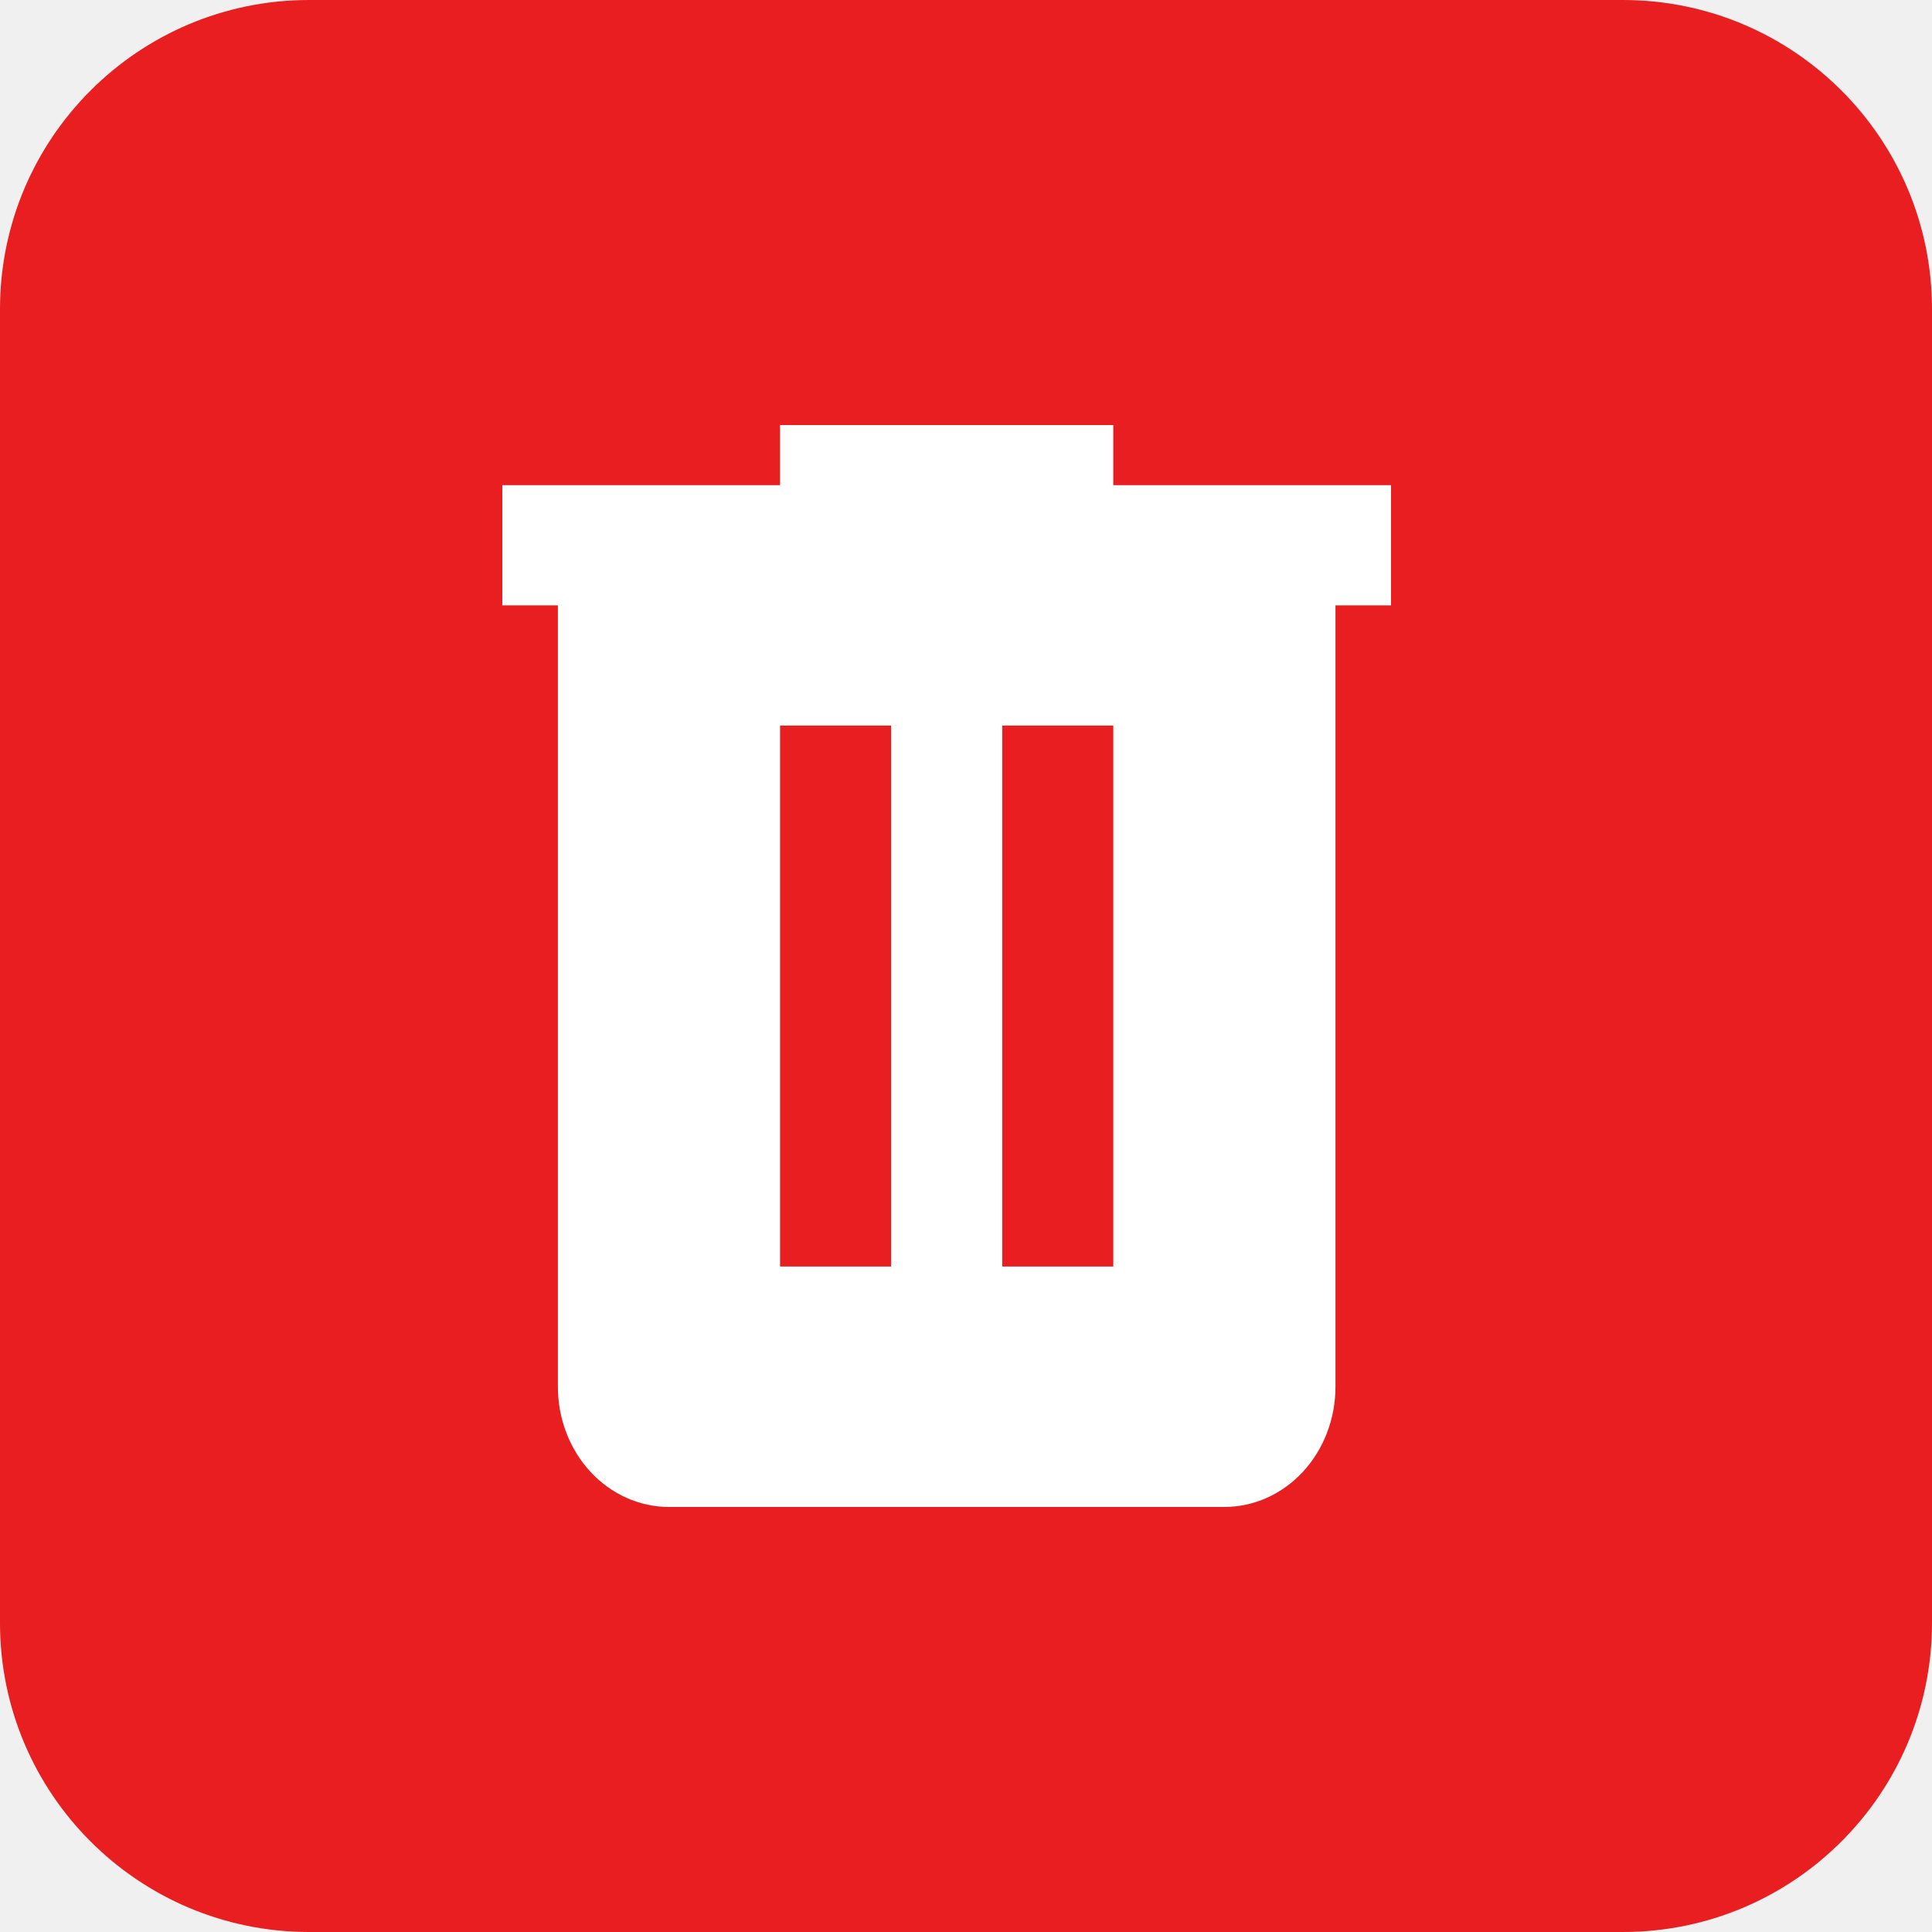
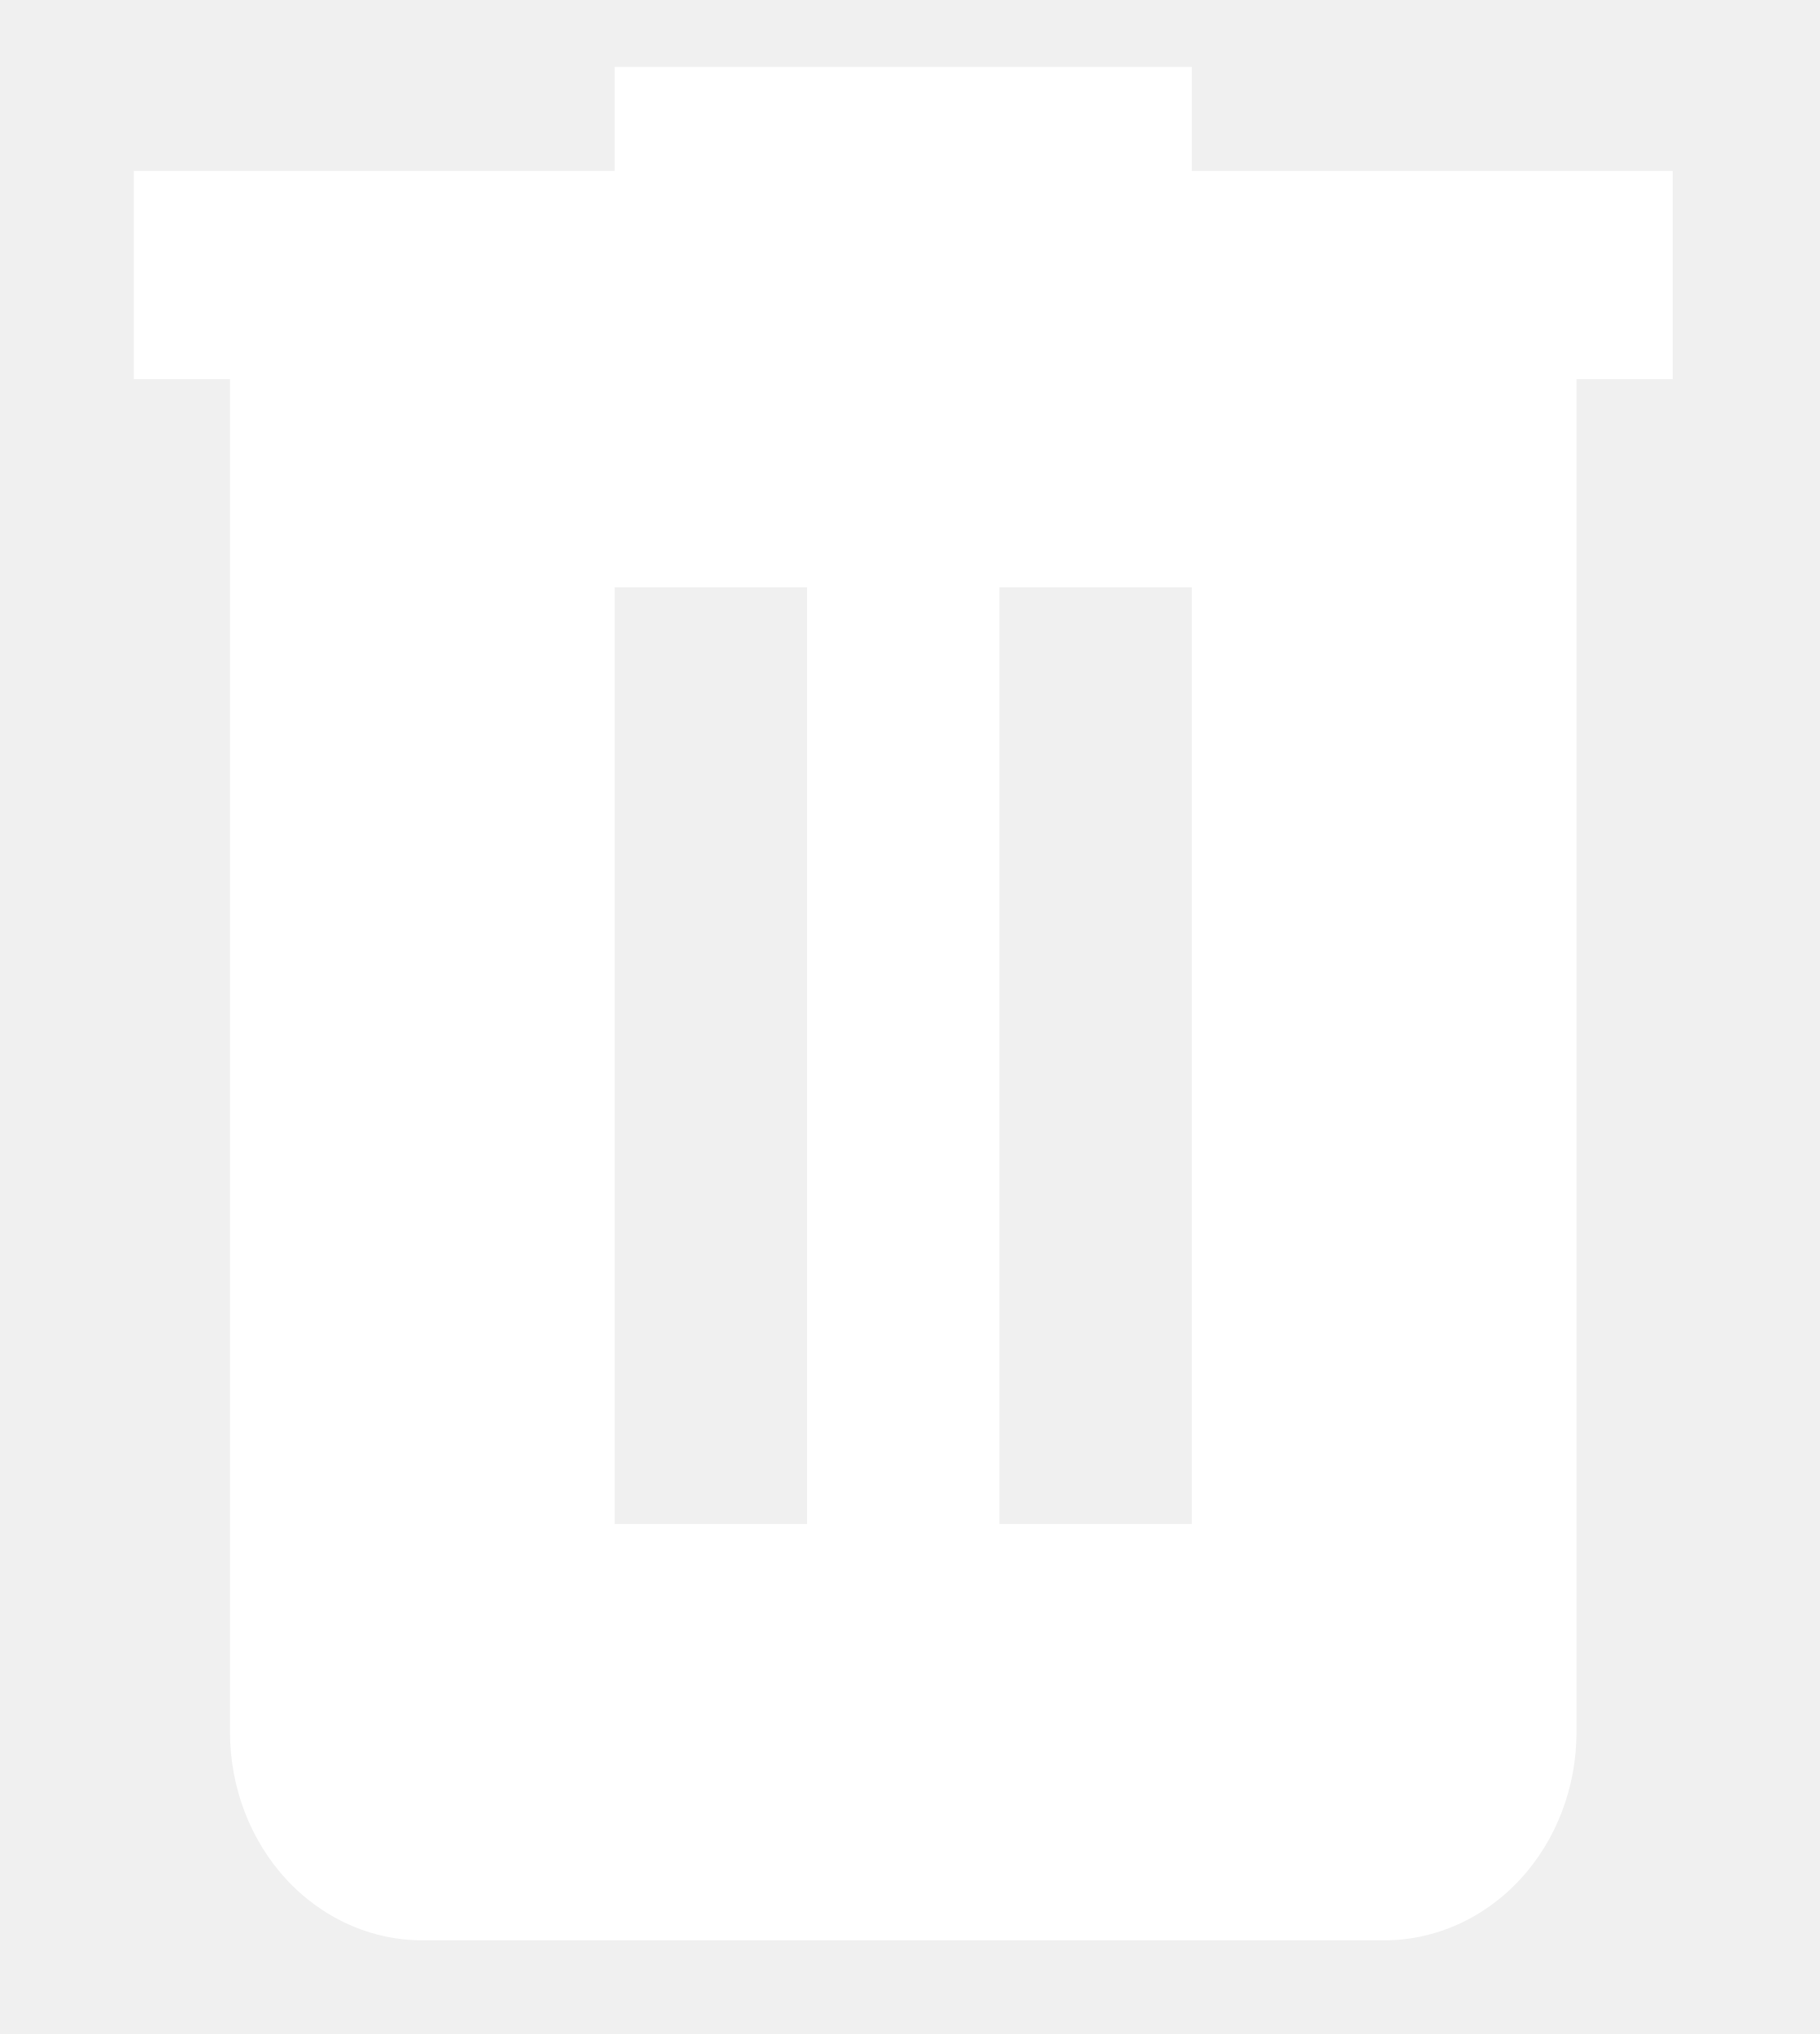
- <svg xmlns="http://www.w3.org/2000/svg" width="50" height="50" viewBox="0 0 50 50" fill="none">
-   <rect x="50" y="50" width="50" height="50" rx="8" transform="rotate(180 50 50)" fill="#E81E21" />
-   <path d="M20.188 11V12.556H13V15.667H14.438V35.889C14.438 36.714 14.74 37.505 15.28 38.089C15.819 38.672 16.55 39 17.312 39H31.688C32.45 39 33.181 38.672 33.72 38.089C34.26 37.505 34.562 36.714 34.562 35.889V15.667H36V12.556H28.812V11H20.188ZM20.188 18.778H23.062V32.778H20.188V18.778ZM25.938 18.778H28.812V32.778H25.938V18.778Z" fill="white" />
+ <svg xmlns="http://www.w3.org/2000/svg" width="34" height="38" viewBox="0 0 34 38" fill="none">
+   <path d="M11.484 1.25V3.194H2.5V7.083H4.297V32.361C4.297 33.392 4.676 34.382 5.349 35.111C6.023 35.84 6.938 36.25 7.891 36.25H25.859C26.812 36.25 27.727 35.84 28.401 35.111C29.075 34.382 29.453 33.392 29.453 32.361V7.083H31.25V3.194H22.266V1.25H11.484ZM11.484 10.972H15.078V28.472H11.484V10.972ZM18.672 10.972H22.266V28.472H18.672V10.972Z" fill="white" />
</svg>
